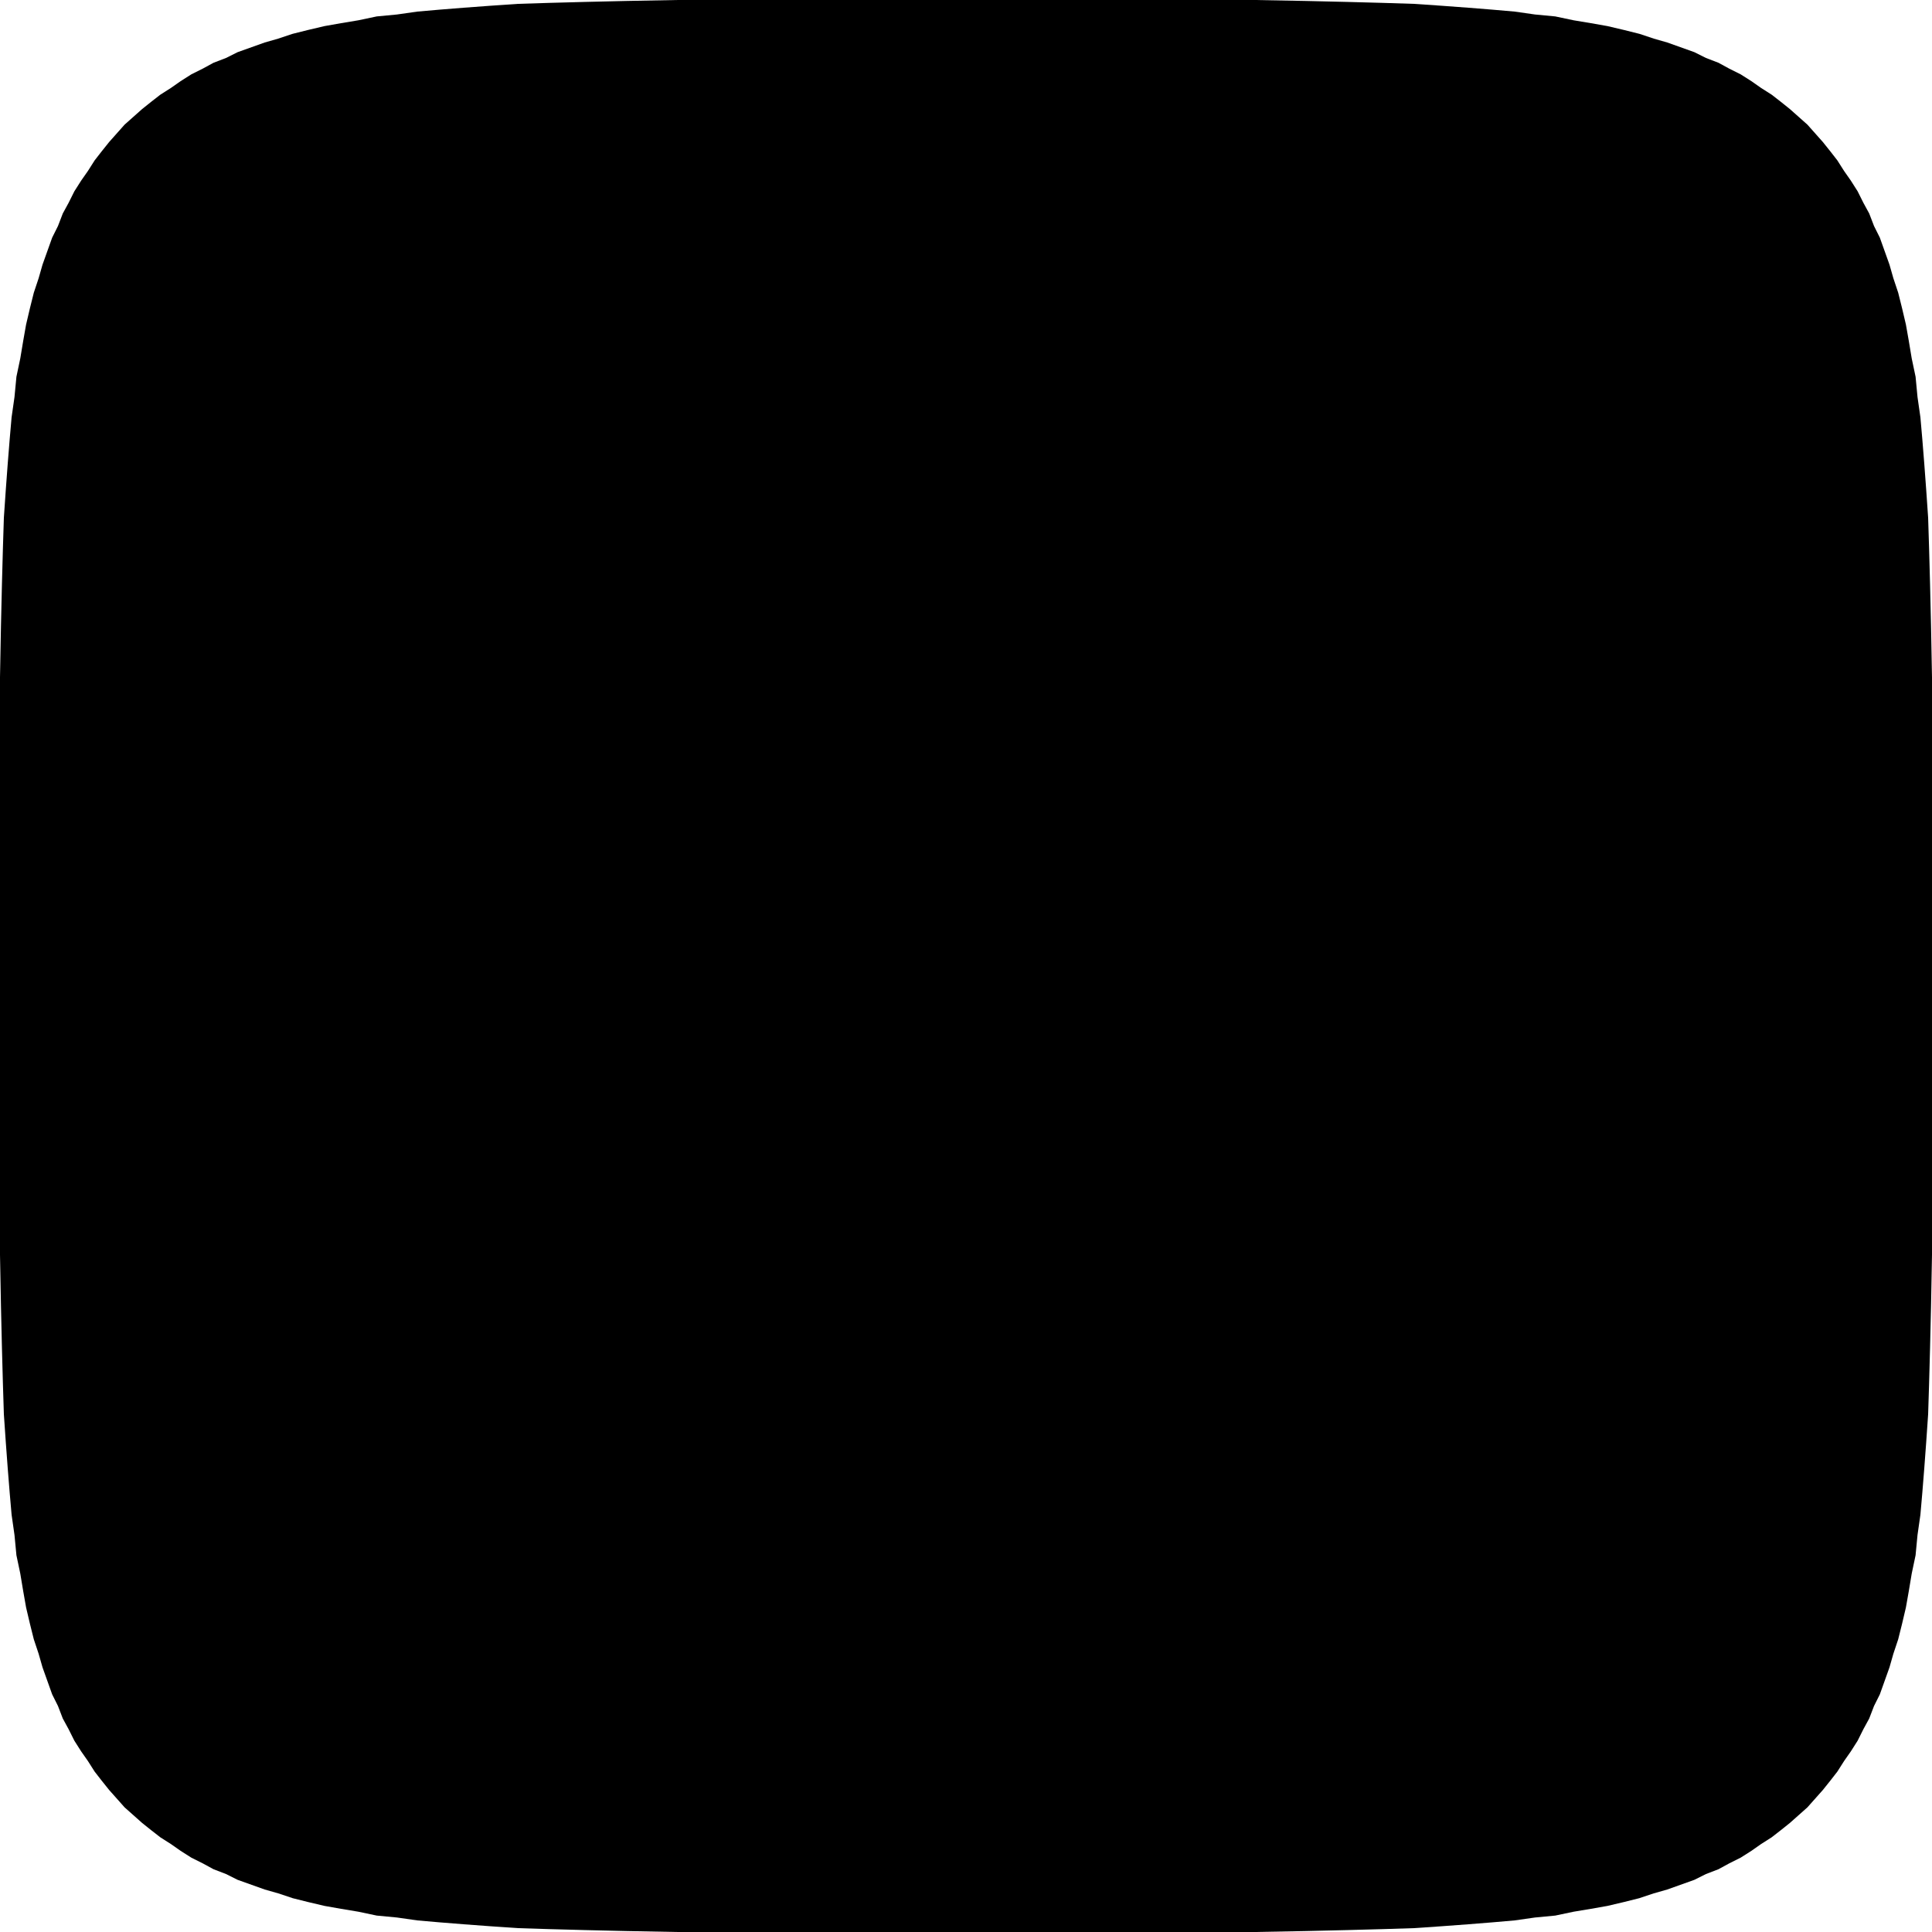
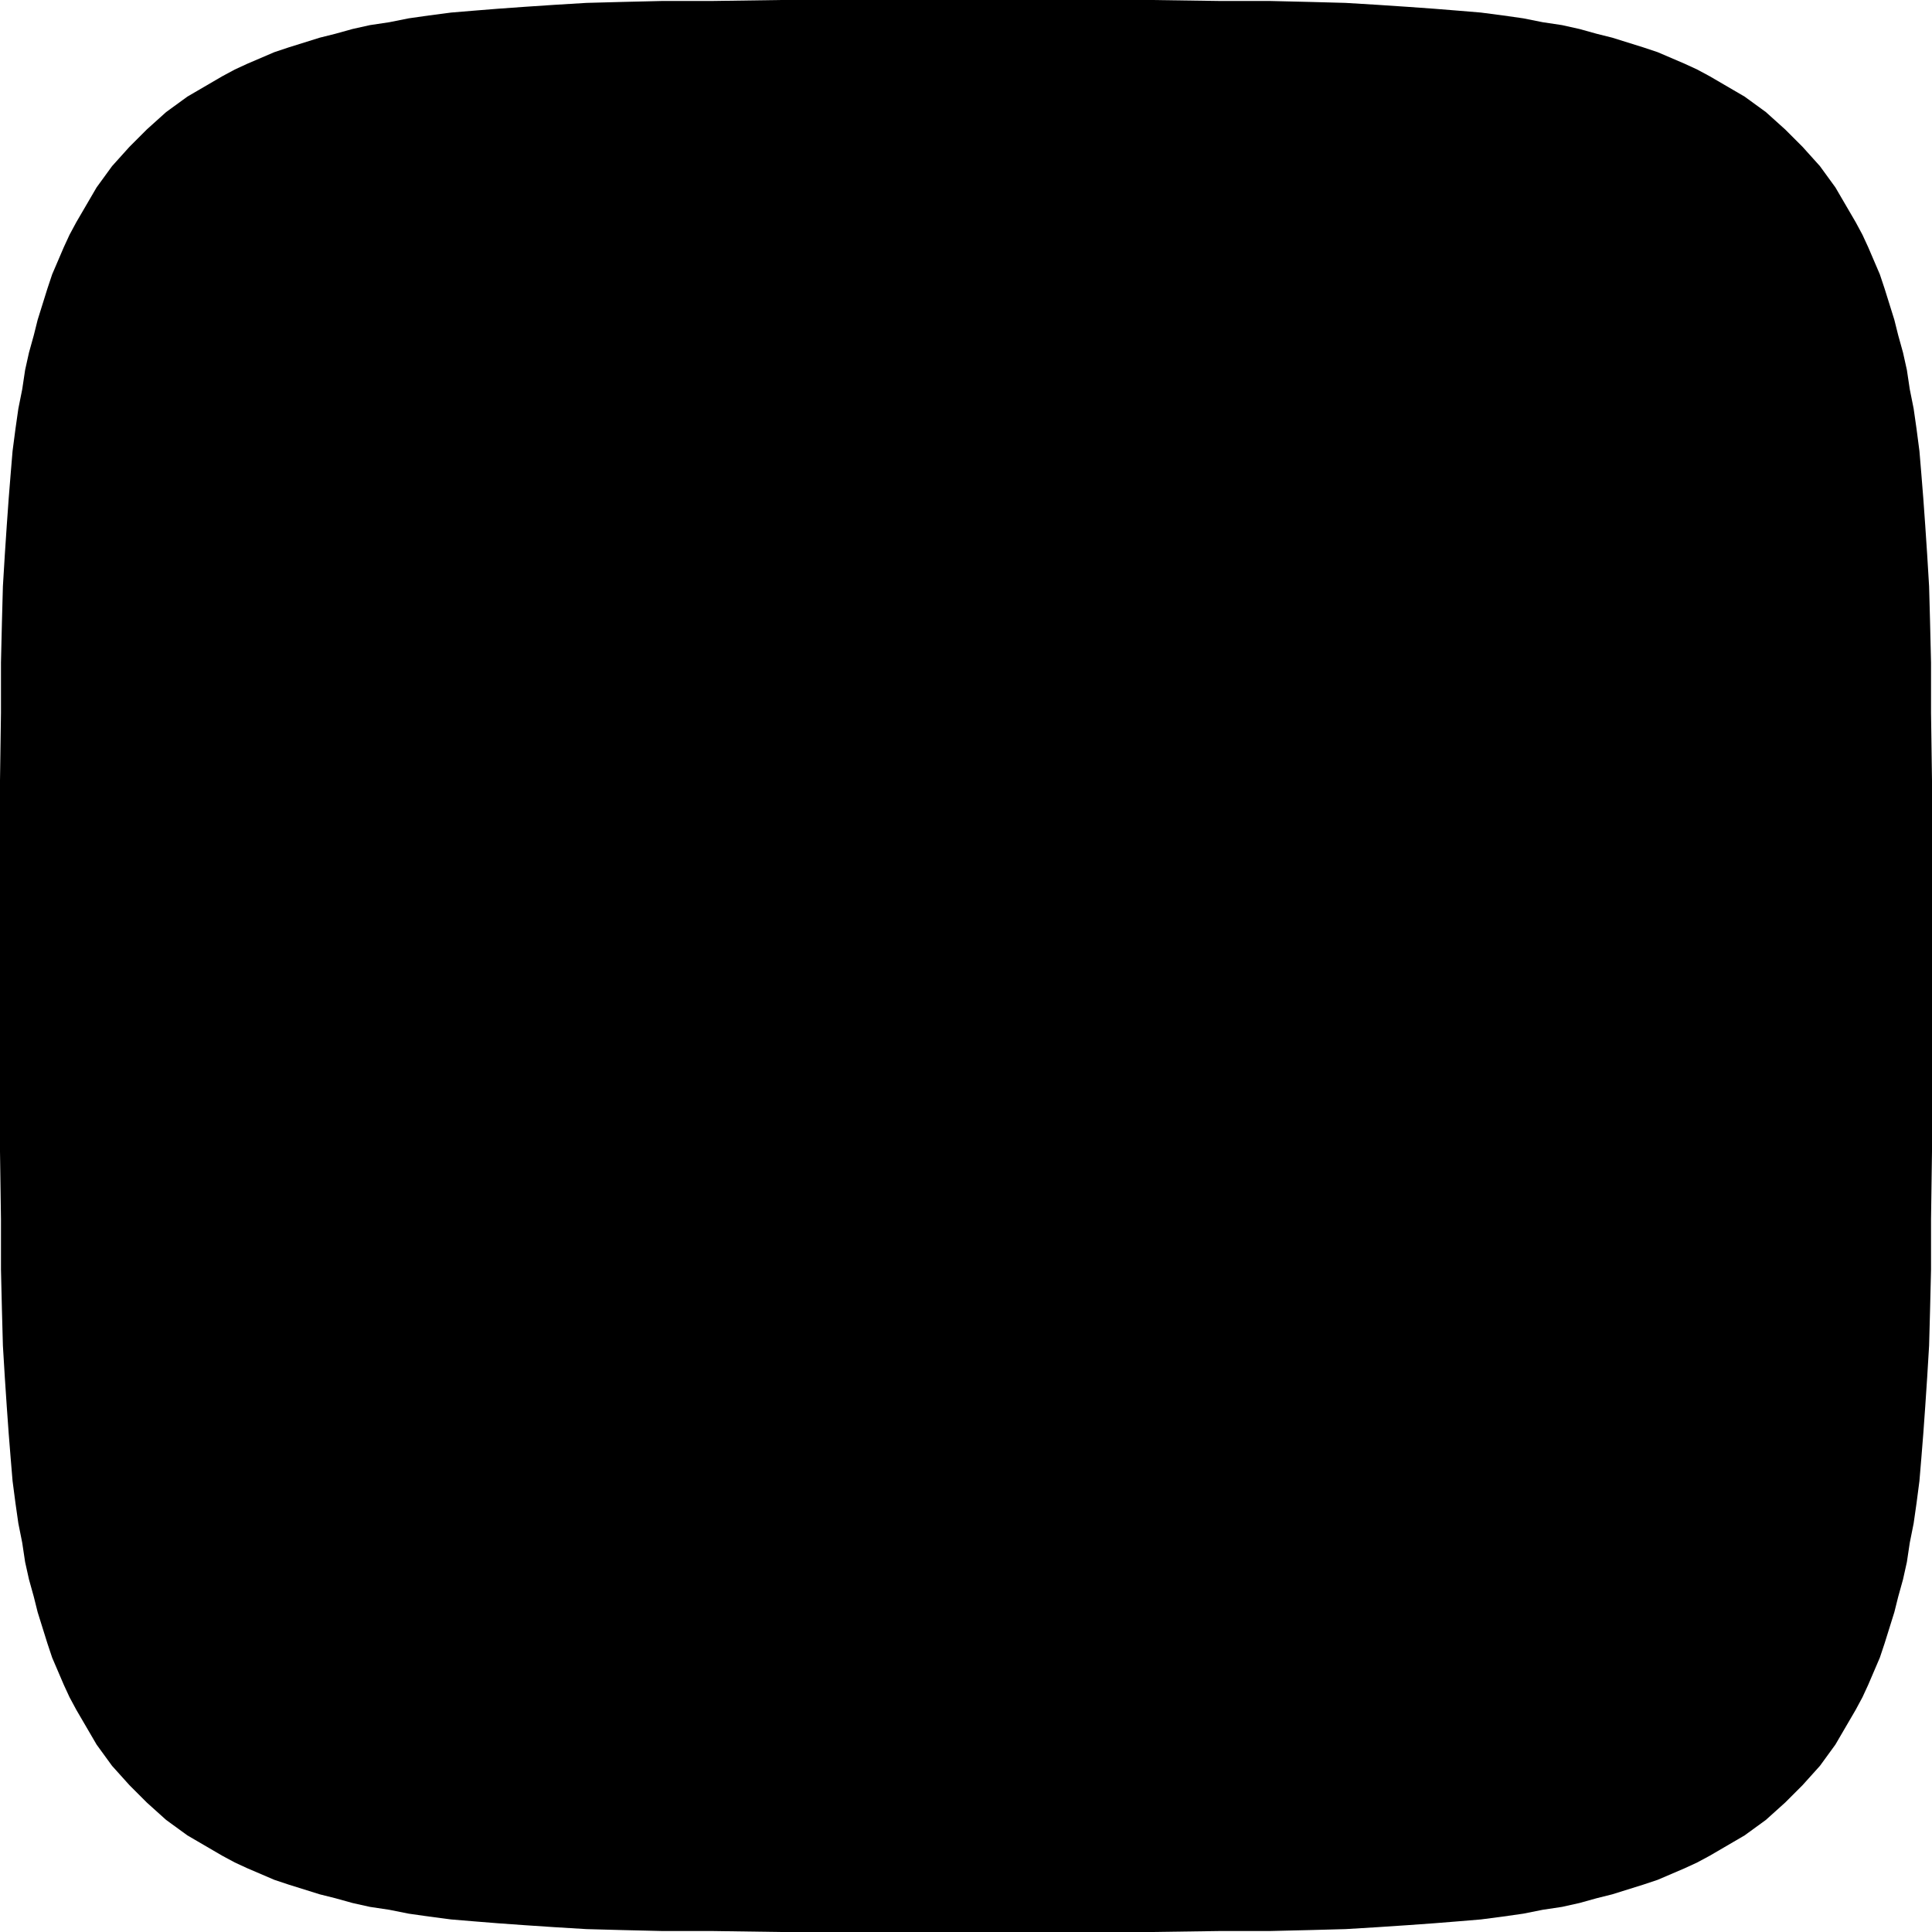
<svg xmlns="http://www.w3.org/2000/svg" viewBox="0 0 2 2">
-   <path d="M2 1L2 1.227L2 1.299L1.999 1.352L1.998 1.395L1.997 1.432L1.996 1.464L1.994 1.493L1.992 1.52L1.99 1.545L1.988 1.568L1.985 1.589L1.983 1.61L1.979 1.629L1.976 1.647L1.973 1.664L1.969 1.681L1.965 1.697L1.96 1.712L1.956 1.726L1.951 1.74L1.946 1.754L1.94 1.766L1.935 1.779L1.929 1.79L1.923 1.802L1.916 1.813L1.909 1.823L1.902 1.834L1.895 1.843L1.887 1.853L1.879 1.862L1.871 1.871L1.862 1.879L1.853 1.887L1.843 1.895L1.834 1.902L1.823 1.909L1.813 1.916L1.802 1.923L1.79 1.929L1.779 1.935L1.766 1.94L1.754 1.946L1.74 1.951L1.726 1.956L1.712 1.96L1.697 1.965L1.681 1.969L1.664 1.973L1.647 1.976L1.629 1.979L1.61 1.983L1.589 1.985L1.568 1.988L1.545 1.99L1.52 1.992L1.493 1.994L1.464 1.996L1.432 1.997L1.395 1.998L1.352 1.999L1.299 2L1.227 2L1 2L0.773 2L0.701 2L0.648 1.999L0.605 1.998L0.568 1.997L0.536 1.996L0.507 1.994L0.48 1.992L0.455 1.99L0.432 1.988L0.411 1.985L0.39 1.983L0.371 1.979L0.353 1.976L0.336 1.973L0.319 1.969L0.303 1.965L0.288 1.96L0.274 1.956L0.26 1.951L0.246 1.946L0.234 1.94L0.221 1.935L0.21 1.929L0.198 1.923L0.187 1.916L0.177 1.909L0.166 1.902L0.157 1.895L0.147 1.887L0.138 1.879L0.129 1.871L0.121 1.862L0.113 1.853L0.105 1.843L0.098 1.834L0.091 1.823L0.084 1.813L0.077 1.802L0.071 1.79L0.065 1.779L0.06 1.766L0.054 1.754L0.049 1.74L0.044 1.726L0.04 1.712L0.035 1.697L0.031 1.681L0.027 1.664L0.024 1.647L0.021 1.629L0.017 1.61L0.015 1.589L0.012 1.568L0.01 1.545L0.008 1.52L0.006 1.493L0.004 1.464L0.003 1.432L0.002 1.395L0.001 1.352L0 1.299L0 1.227L0 1L0 0.773L0 0.701L0.001 0.648L0.002 0.605L0.003 0.568L0.004 0.536L0.006 0.507L0.008 0.48L0.01 0.455L0.012 0.432L0.015 0.411L0.017 0.39L0.021 0.371L0.024 0.353L0.027 0.336L0.031 0.319L0.035 0.303L0.04 0.288L0.044 0.274L0.049 0.26L0.054 0.246L0.06 0.234L0.065 0.221L0.071 0.21L0.077 0.198L0.084 0.187L0.091 0.177L0.098 0.166L0.105 0.157L0.113 0.147L0.121 0.138L0.129 0.129L0.138 0.121L0.147 0.113L0.157 0.105L0.166 0.098L0.177 0.091L0.187 0.084L0.198 0.077L0.21 0.071L0.221 0.065L0.234 0.06L0.246 0.054L0.26 0.049L0.274 0.044L0.288 0.04L0.303 0.035L0.319 0.031L0.336 0.027L0.353 0.024L0.371 0.021L0.39 0.017L0.411 0.015L0.432 0.012L0.455 0.01L0.48 0.008L0.507 0.006L0.536 0.004L0.568 0.003L0.605 0.002L0.648 0.001L0.701 0L0.773 0L1 0L1.227 0L1.299 0L1.352 0.001L1.395 0.002L1.432 0.003L1.464 0.004L1.493 0.006L1.52 0.008L1.545 0.01L1.568 0.012L1.589 0.015L1.61 0.017L1.629 0.021L1.647 0.024L1.664 0.027L1.681 0.031L1.697 0.035L1.712 0.04L1.726 0.044L1.74 0.049L1.754 0.054L1.766 0.06L1.779 0.065L1.79 0.071L1.802 0.077L1.813 0.084L1.823 0.091L1.834 0.098L1.843 0.105L1.853 0.113L1.862 0.121L1.871 0.129L1.879 0.138L1.887 0.147L1.895 0.157L1.902 0.166L1.909 0.177L1.916 0.187L1.923 0.198L1.929 0.21L1.935 0.221L1.94 0.234L1.946 0.246L1.951 0.26L1.956 0.274L1.96 0.288L1.965 0.303L1.969 0.319L1.973 0.336L1.976 0.353L1.979 0.371L1.983 0.39L1.985 0.411L1.988 0.432L1.99 0.455L1.992 0.48L1.994 0.507L1.996 0.536L1.997 0.568L1.998 0.605L1.999 0.648L2 0.701L2 0.773Z" />
+   <path d="M2 1L2 1.192L1.999 1.262L1.999 1.314L1.998 1.356L1.997 1.393L1.995 1.426L1.993 1.456L1.991 1.484L1.989 1.509L1.987 1.533L1.984 1.556L1.981 1.577L1.977 1.597L1.974 1.617L1.97 1.635L1.965 1.653L1.961 1.669L1.956 1.685L1.951 1.701L1.946 1.716L1.94 1.73L1.934 1.744L1.928 1.757L1.921 1.77L1.914 1.782L1.907 1.794L1.9 1.806L1.892 1.817L1.884 1.828L1.875 1.838L1.866 1.848L1.857 1.857L1.848 1.866L1.838 1.875L1.828 1.884L1.817 1.892L1.806 1.9L1.794 1.907L1.782 1.914L1.77 1.921L1.757 1.928L1.744 1.934L1.73 1.94L1.716 1.946L1.701 1.951L1.685 1.956L1.669 1.961L1.653 1.965L1.635 1.97L1.617 1.974L1.597 1.977L1.577 1.981L1.556 1.984L1.533 1.987L1.509 1.989L1.484 1.991L1.456 1.993L1.426 1.995L1.393 1.997L1.356 1.998L1.314 1.999L1.262 1.999L1.192 2L1 2L0.808 2L0.738 1.999L0.686 1.999L0.644 1.998L0.607 1.997L0.574 1.995L0.544 1.993L0.516 1.991L0.491 1.989L0.467 1.987L0.444 1.984L0.423 1.981L0.403 1.977L0.383 1.974L0.365 1.97L0.347 1.965L0.331 1.961L0.315 1.956L0.299 1.951L0.284 1.946L0.27 1.94L0.256 1.934L0.243 1.928L0.23 1.921L0.218 1.914L0.206 1.907L0.194 1.9L0.183 1.892L0.172 1.884L0.162 1.875L0.152 1.866L0.143 1.857L0.134 1.848L0.125 1.838L0.116 1.828L0.108 1.817L0.1 1.806L0.093 1.794L0.086 1.782L0.079 1.77L0.072 1.757L0.066 1.744L0.06 1.73L0.054 1.716L0.049 1.701L0.044 1.685L0.039 1.669L0.035 1.653L0.03 1.635L0.026 1.617L0.023 1.597L0.019 1.577L0.016 1.556L0.013 1.533L0.011 1.509L0.009 1.484L0.007 1.456L0.005 1.426L0.003 1.393L0.002 1.356L0.001 1.314L0.001 1.262L0 1.192L0 1L0 0.808L0.001 0.738L0.001 0.686L0.002 0.644L0.003 0.607L0.005 0.574L0.007 0.544L0.009 0.516L0.011 0.491L0.013 0.467L0.016 0.444L0.019 0.423L0.023 0.403L0.026 0.383L0.03 0.365L0.035 0.347L0.039 0.331L0.044 0.315L0.049 0.299L0.054 0.284L0.06 0.27L0.066 0.256L0.072 0.243L0.079 0.23L0.086 0.218L0.093 0.206L0.1 0.194L0.108 0.183L0.116 0.172L0.125 0.162L0.134 0.152L0.143 0.143L0.152 0.134L0.162 0.125L0.172 0.116L0.183 0.108L0.194 0.1L0.206 0.093L0.218 0.086L0.23 0.079L0.243 0.072L0.256 0.066L0.27 0.06L0.284 0.054L0.299 0.049L0.315 0.044L0.331 0.039L0.347 0.035L0.365 0.03L0.383 0.026L0.403 0.023L0.423 0.019L0.444 0.016L0.467 0.013L0.491 0.011L0.516 0.009L0.544 0.007L0.574 0.005L0.607 0.003L0.644 0.002L0.686 0.001L0.738 0.001L0.808 0L1 0L1.192 0L1.262 0.001L1.314 0.001L1.356 0.002L1.393 0.003L1.426 0.005L1.456 0.007L1.484 0.009L1.509 0.011L1.533 0.013L1.556 0.016L1.577 0.019L1.597 0.023L1.617 0.026L1.635 0.03L1.653 0.035L1.669 0.039L1.685 0.044L1.701 0.049L1.716 0.054L1.73 0.06L1.744 0.066L1.757 0.072L1.77 0.079L1.782 0.086L1.794 0.093L1.806 0.1L1.817 0.108L1.828 0.116L1.838 0.125L1.848 0.134L1.857 0.143L1.866 0.152L1.875 0.162L1.884 0.172L1.892 0.183L1.9 0.194L1.907 0.206L1.914 0.218L1.921 0.23L1.928 0.243L1.934 0.256L1.94 0.27L1.946 0.284L1.951 0.299L1.956 0.315L1.961 0.331L1.965 0.347L1.97 0.365L1.974 0.383L1.977 0.403L1.981 0.423L1.984 0.444L1.987 0.467L1.989 0.491L1.991 0.516L1.993 0.544L1.995 0.574L1.997 0.607L1.998 0.644L1.999 0.686L1.999 0.738L2 0.808Z" />
</svg>
